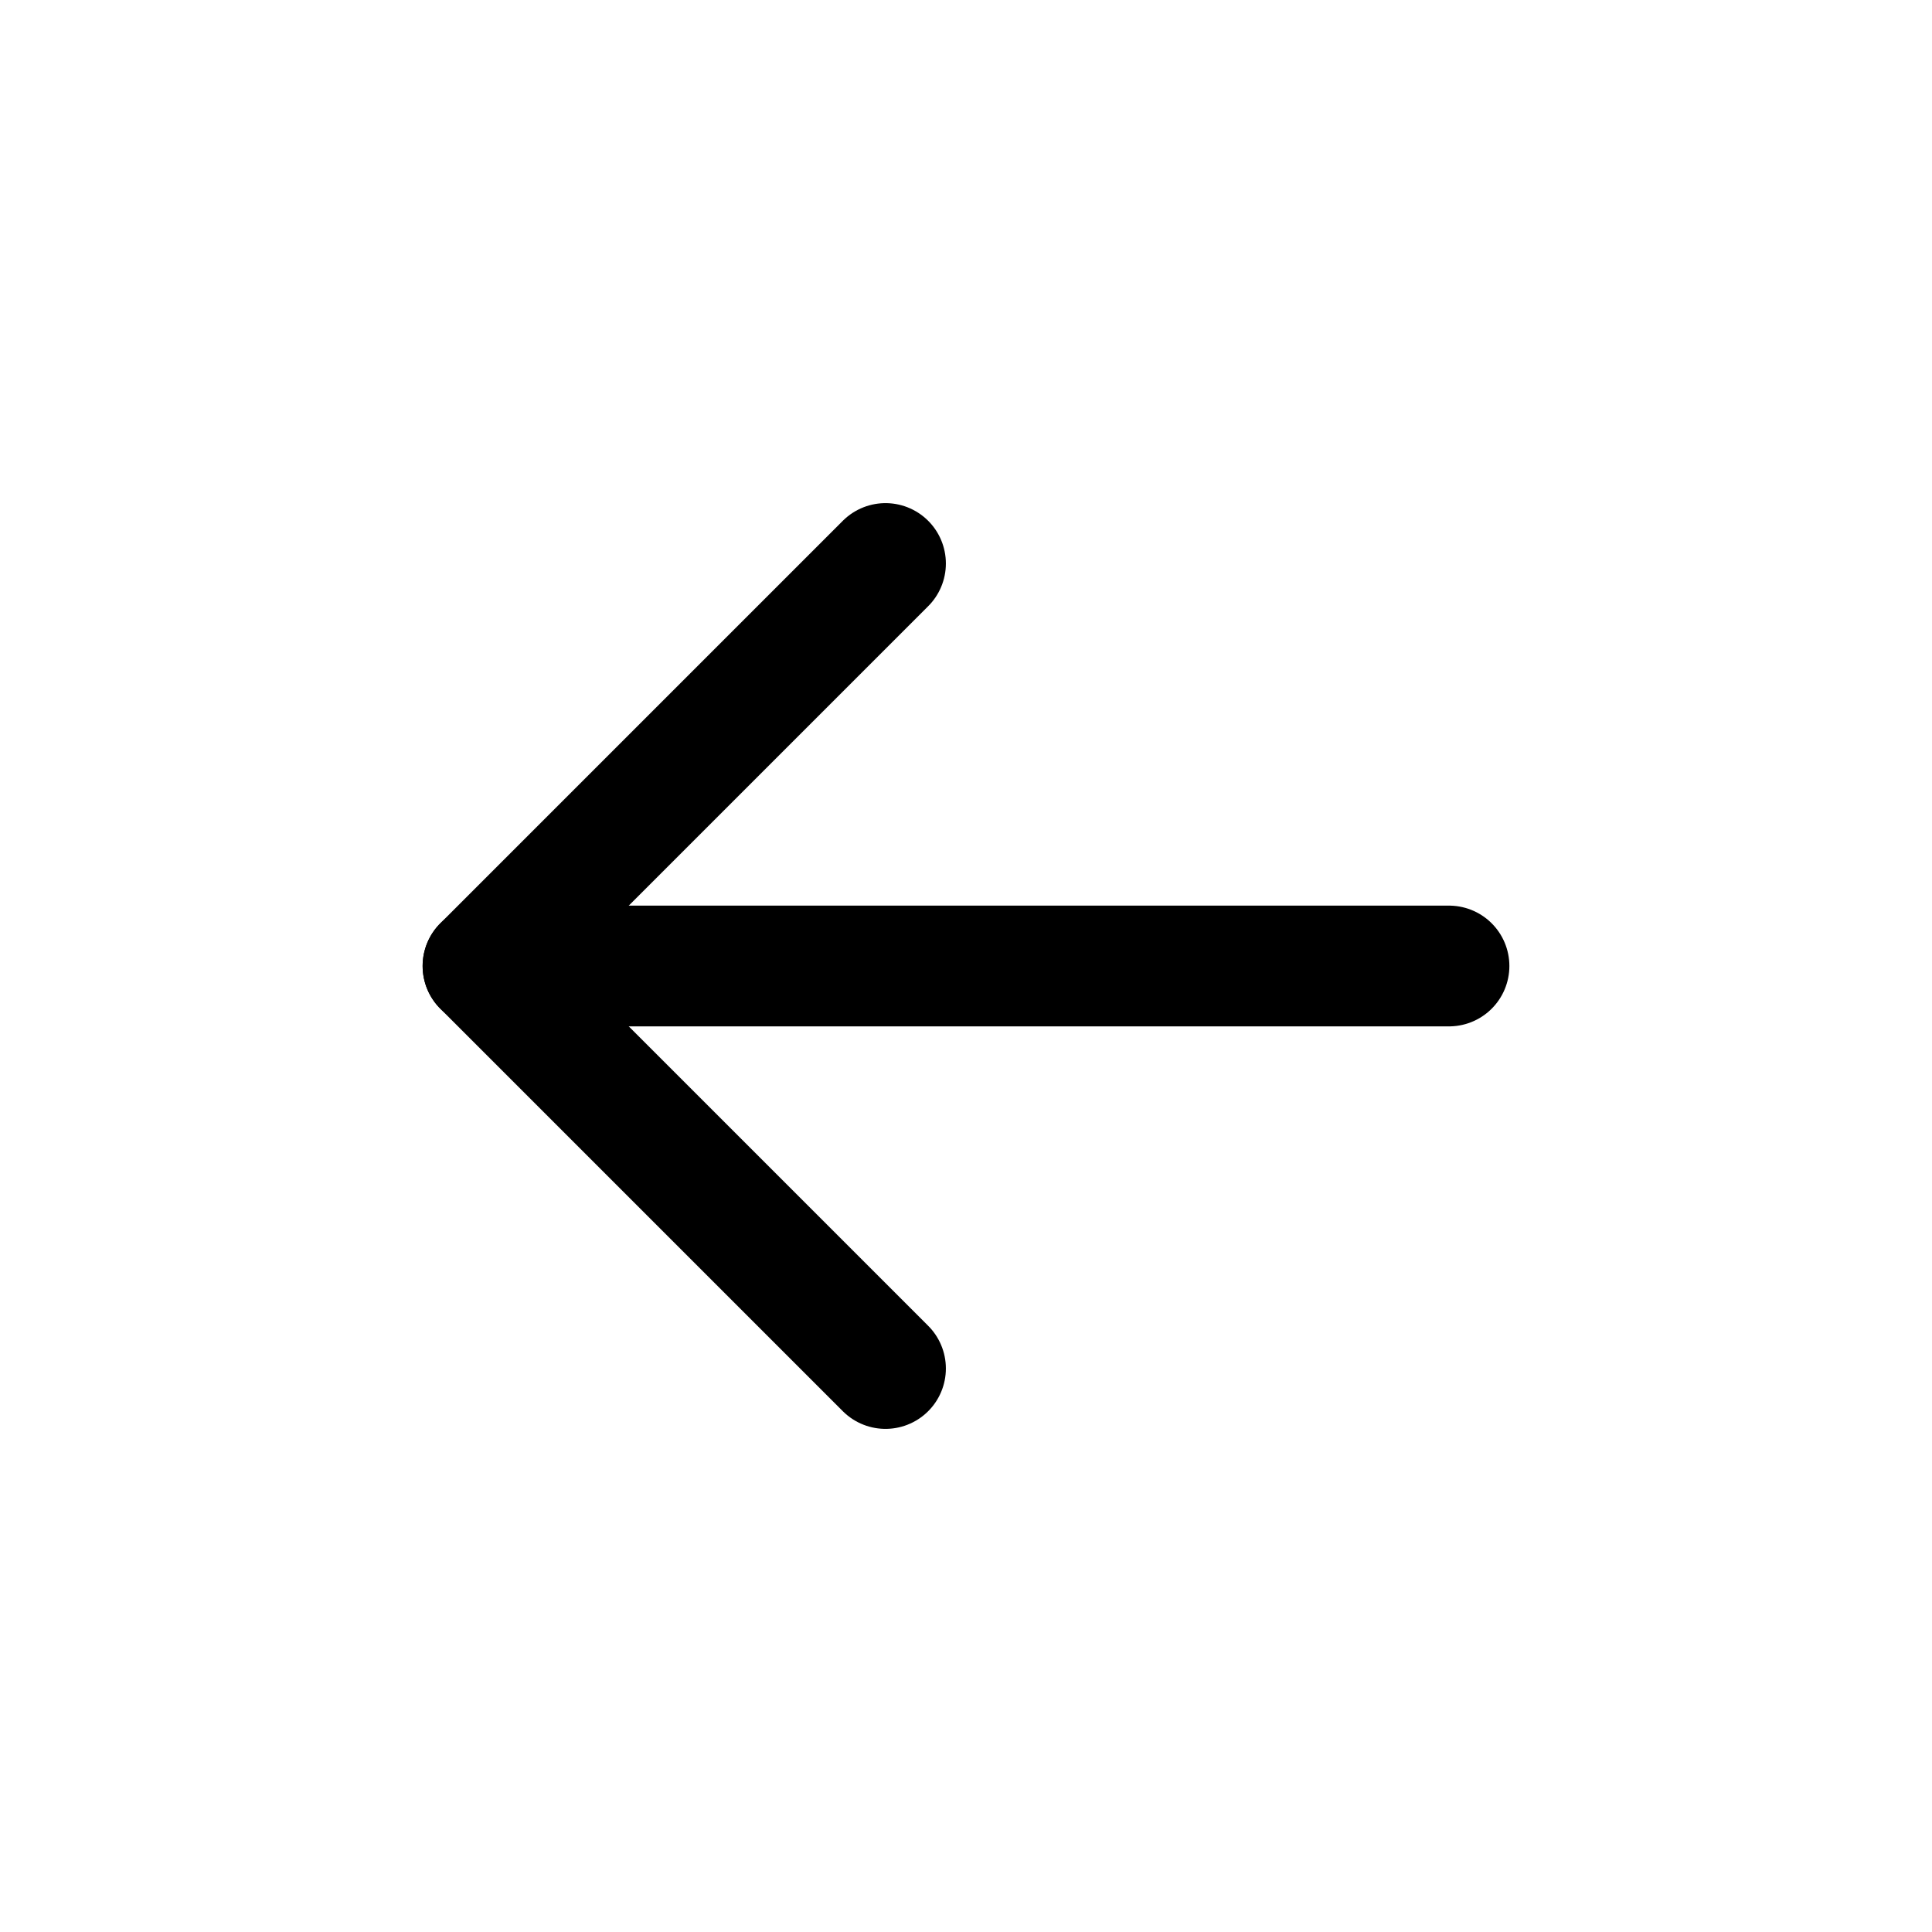
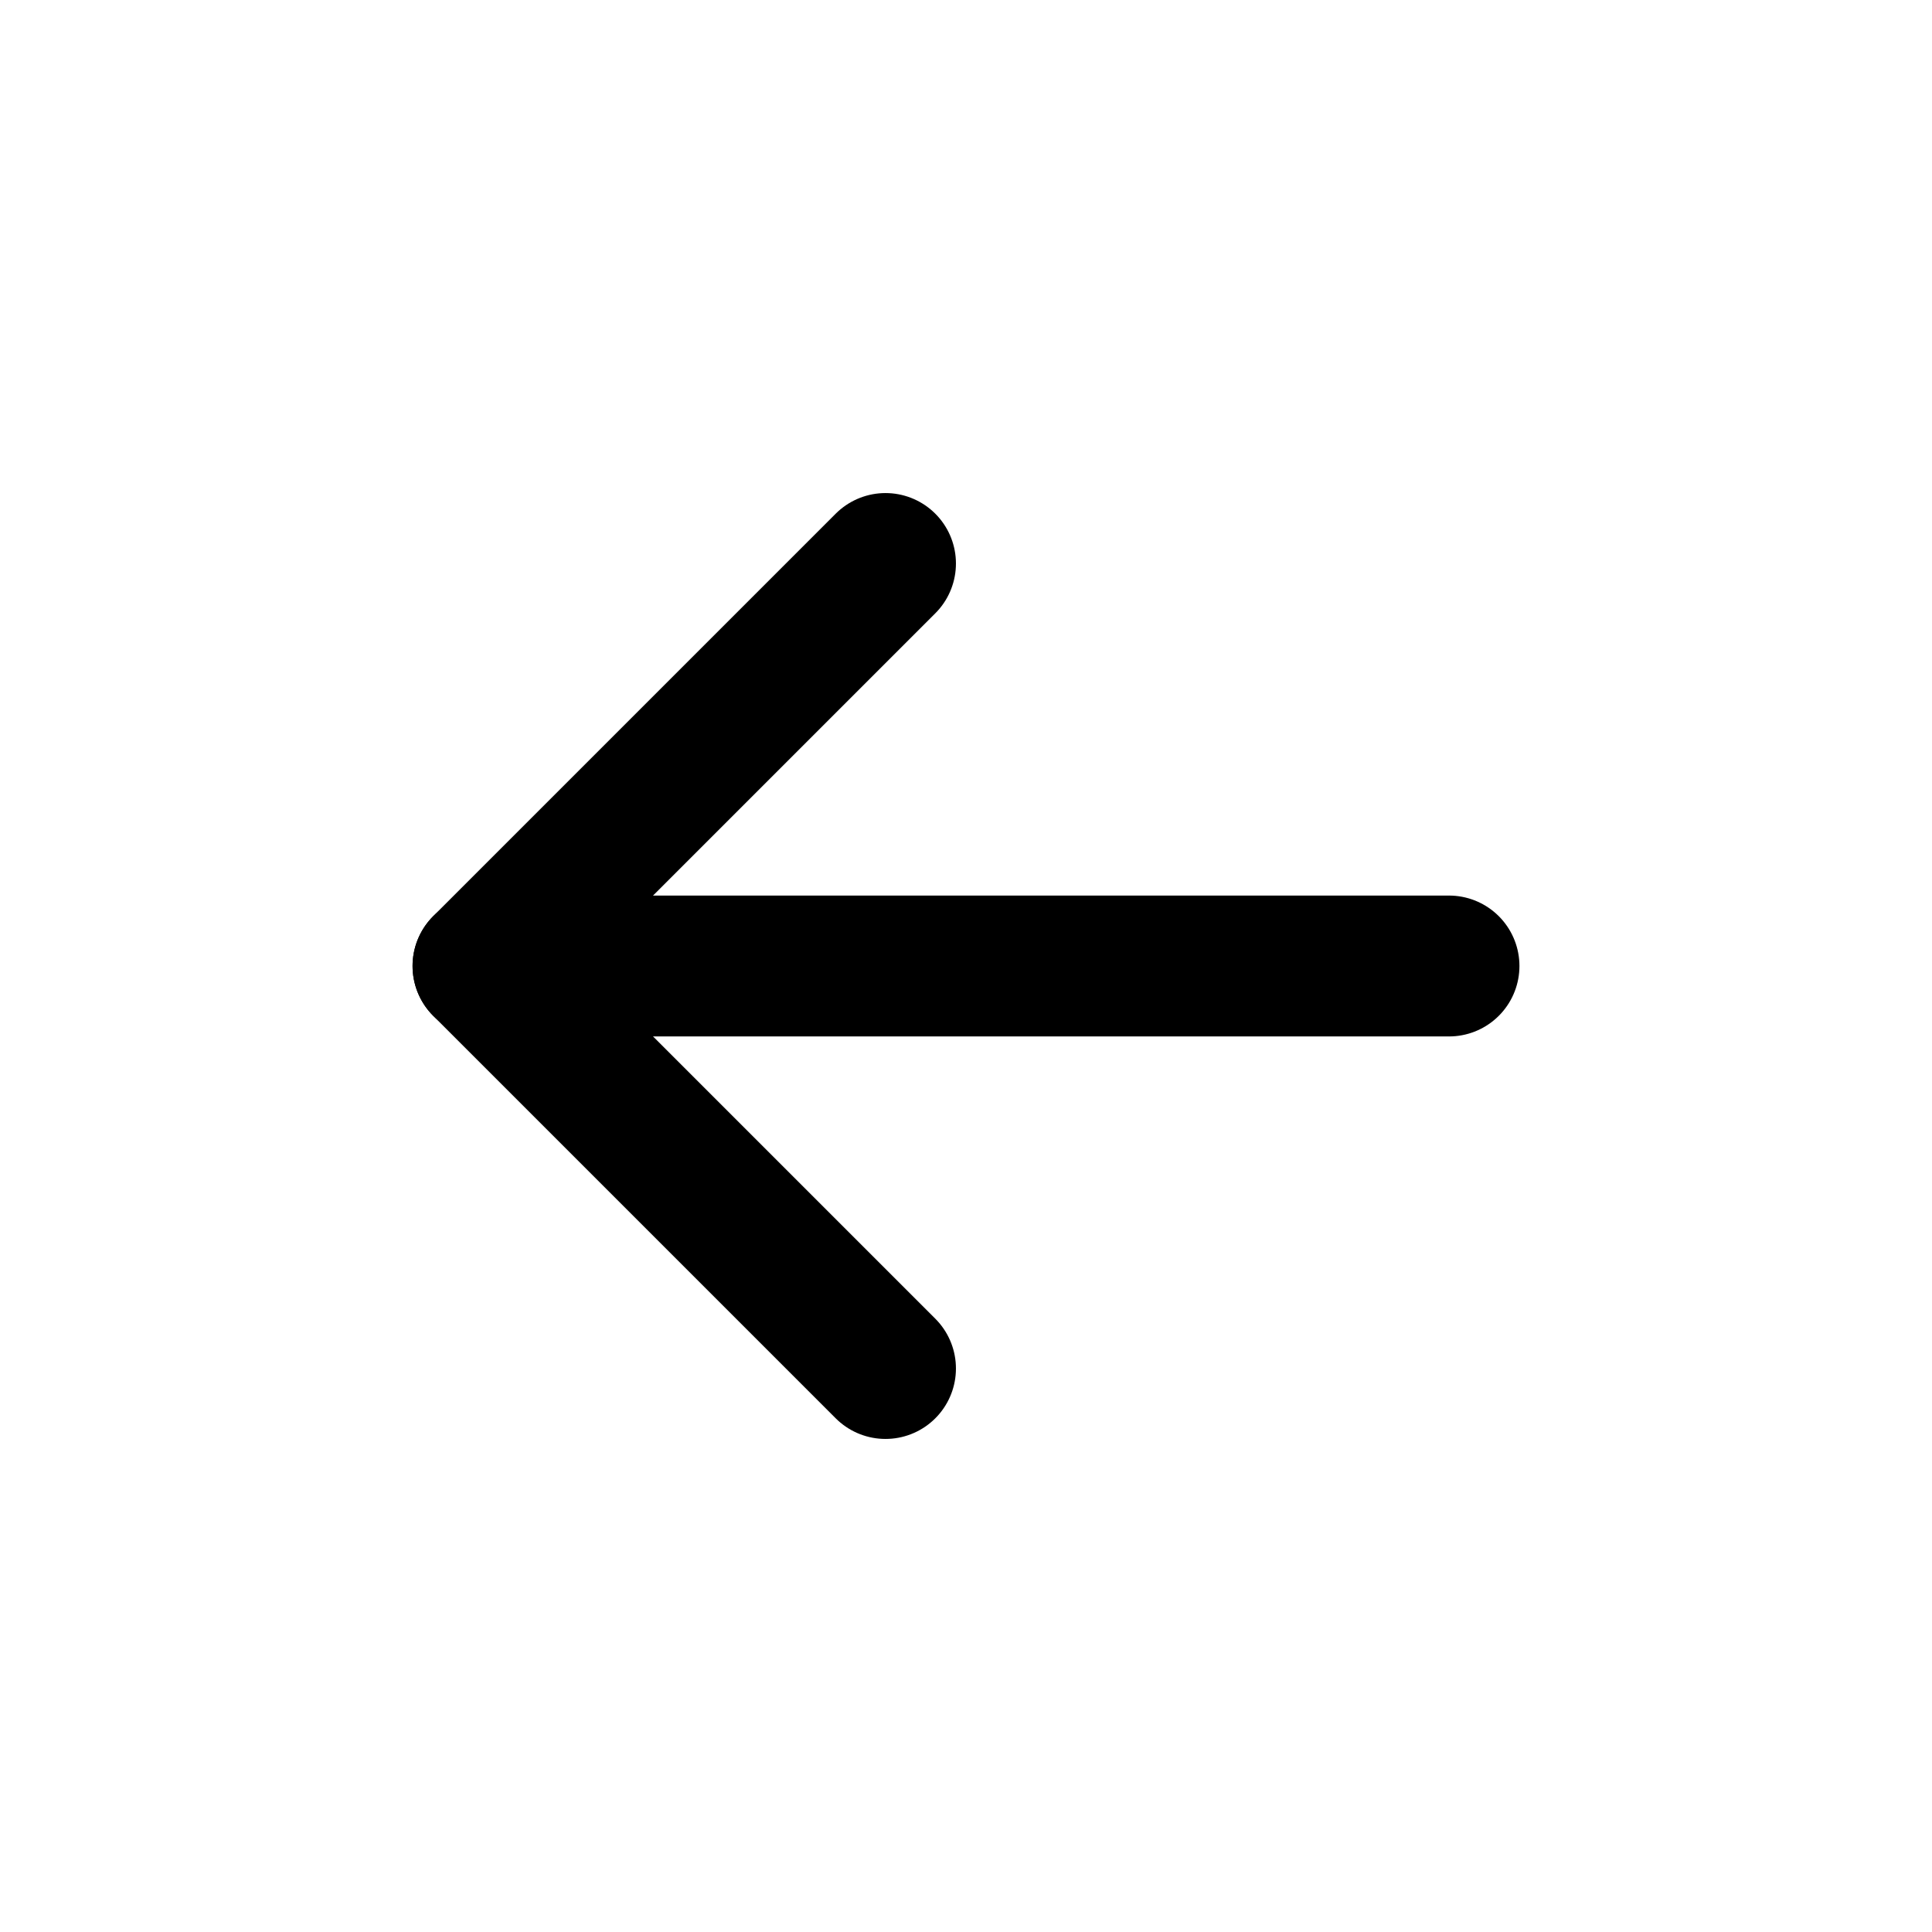
- <svg xmlns="http://www.w3.org/2000/svg" viewBox="0 0 24 24" fill="none" stroke="currentColor" stroke-width="1.5" stroke-linecap="round" stroke-linejoin="round">
+ <svg xmlns="http://www.w3.org/2000/svg" viewBox="0 0 24 24" fill="none" stroke="currentColor" stroke-width="1.75" stroke-linecap="round" stroke-linejoin="round">
  <path d="M18 12 L6 12" />
  <path d="M11 7 L6 12 L11 17" />
</svg>
